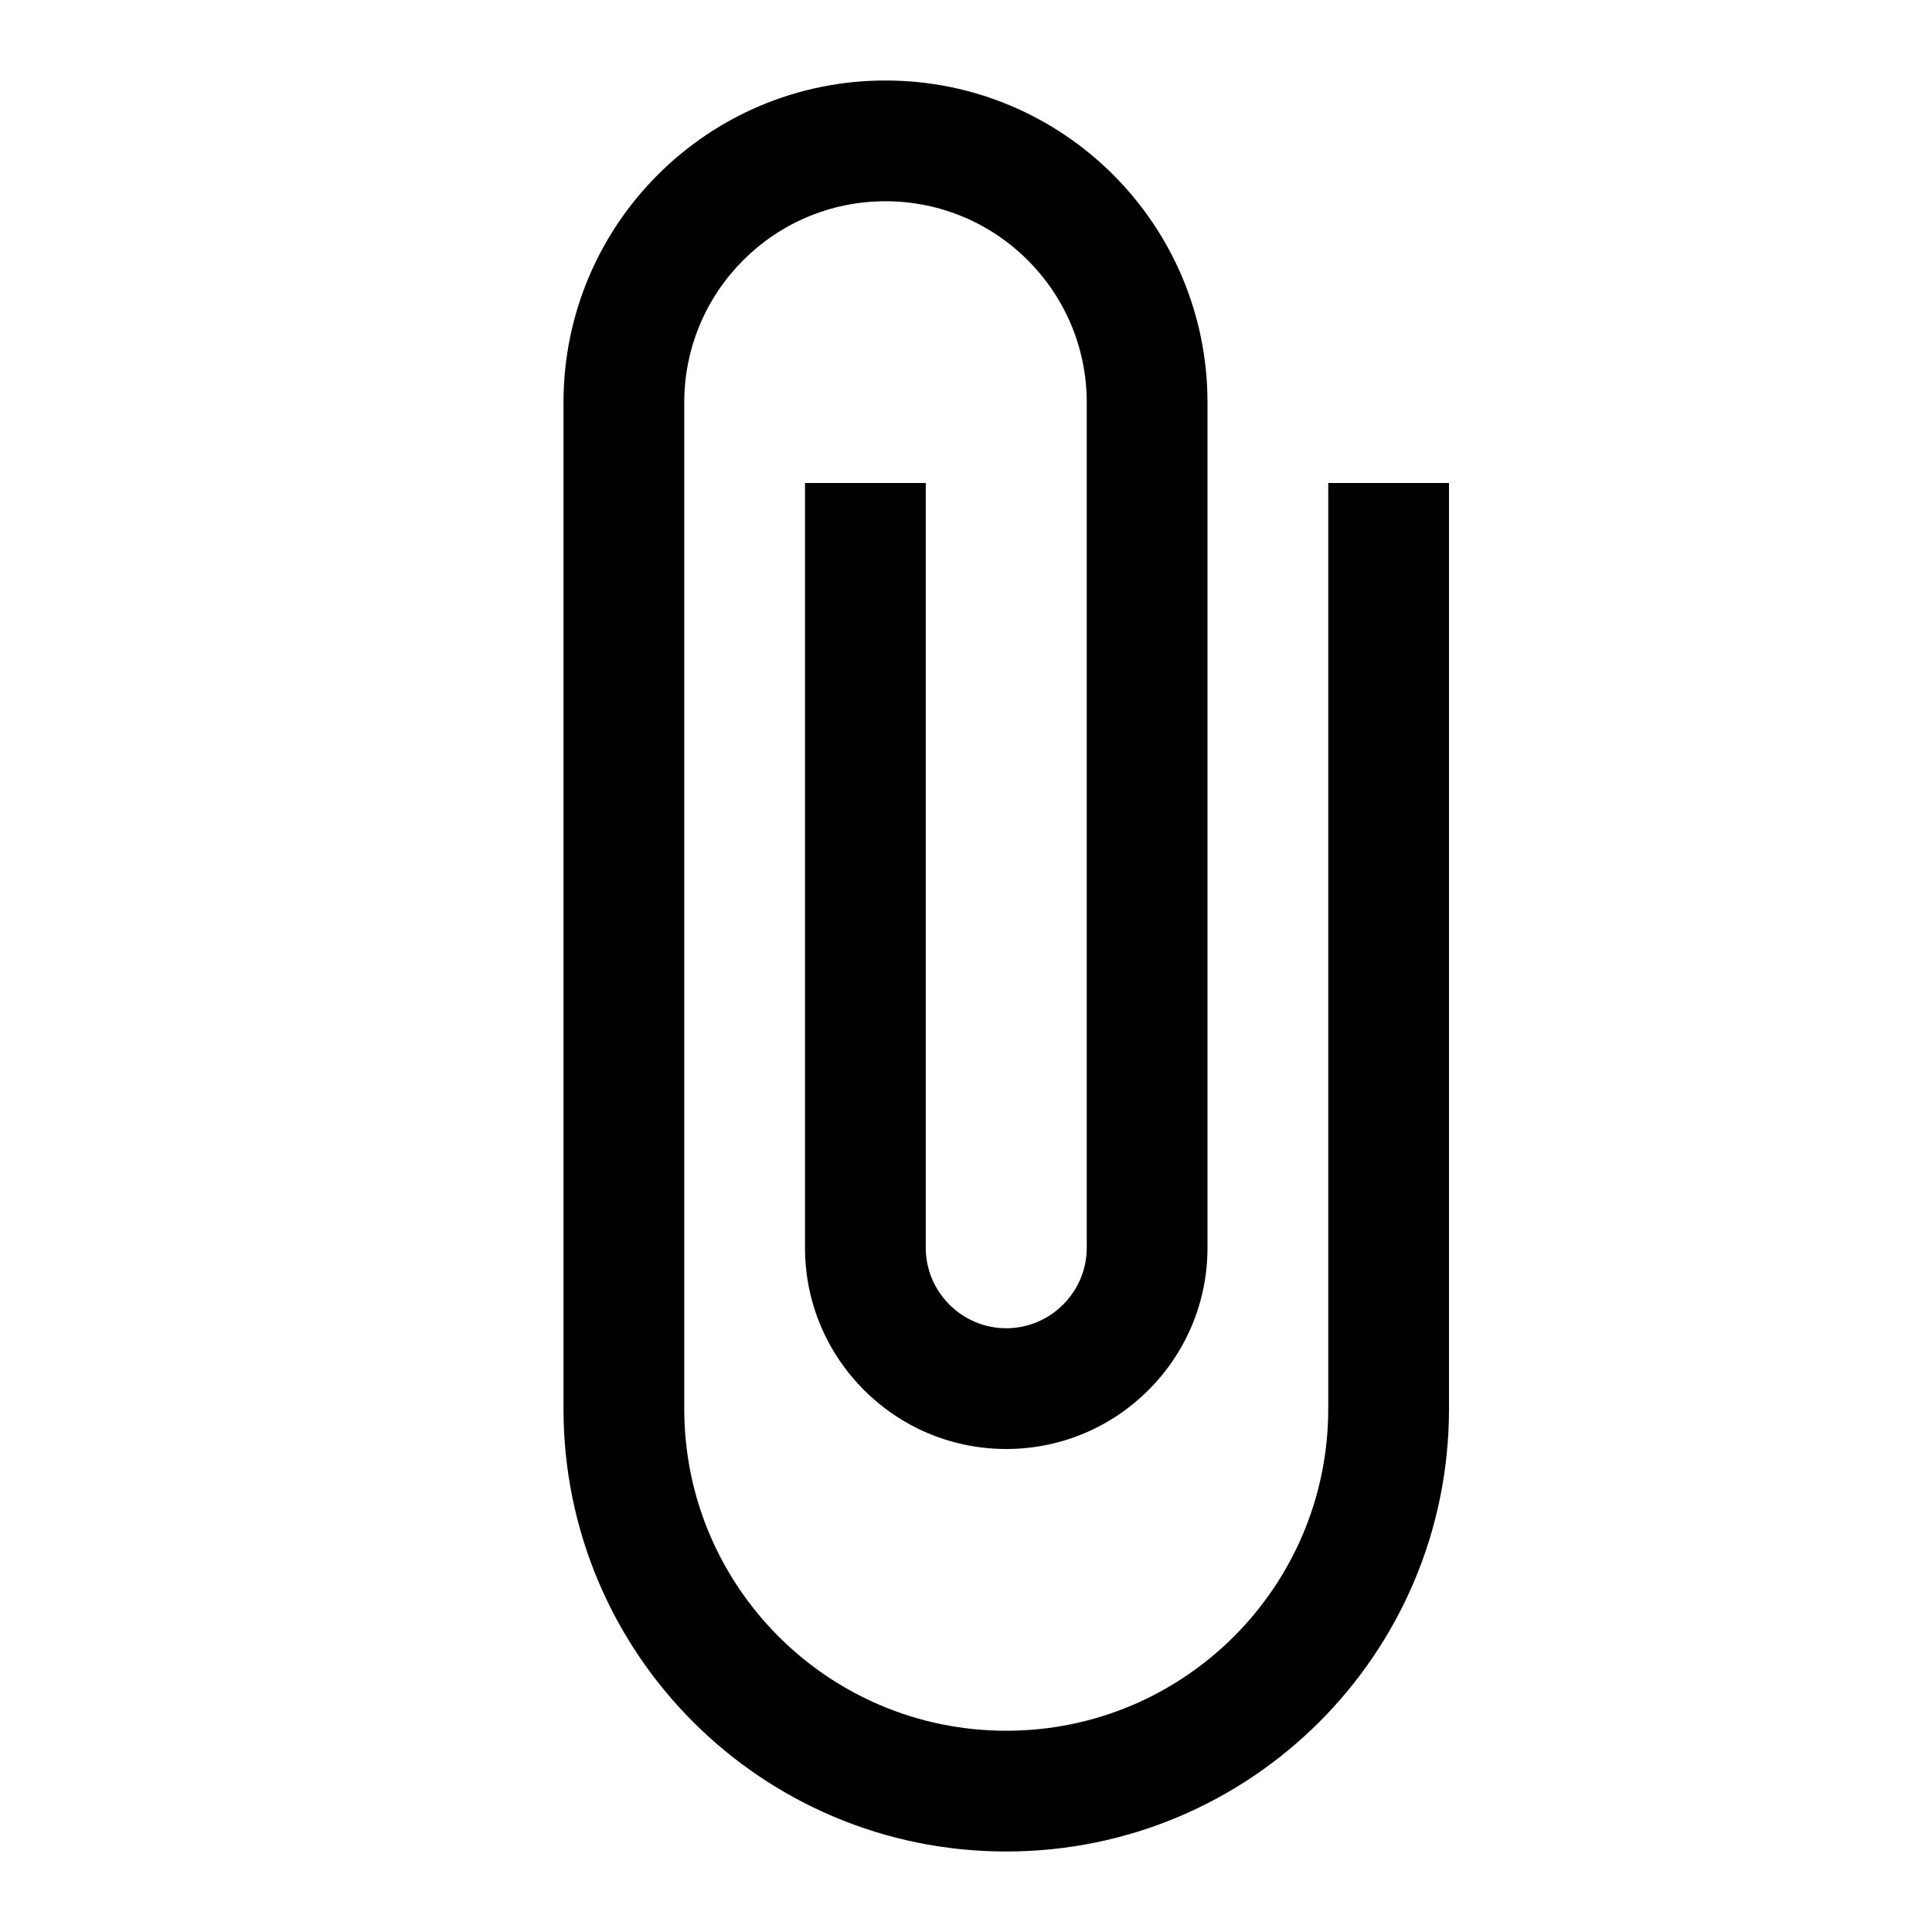
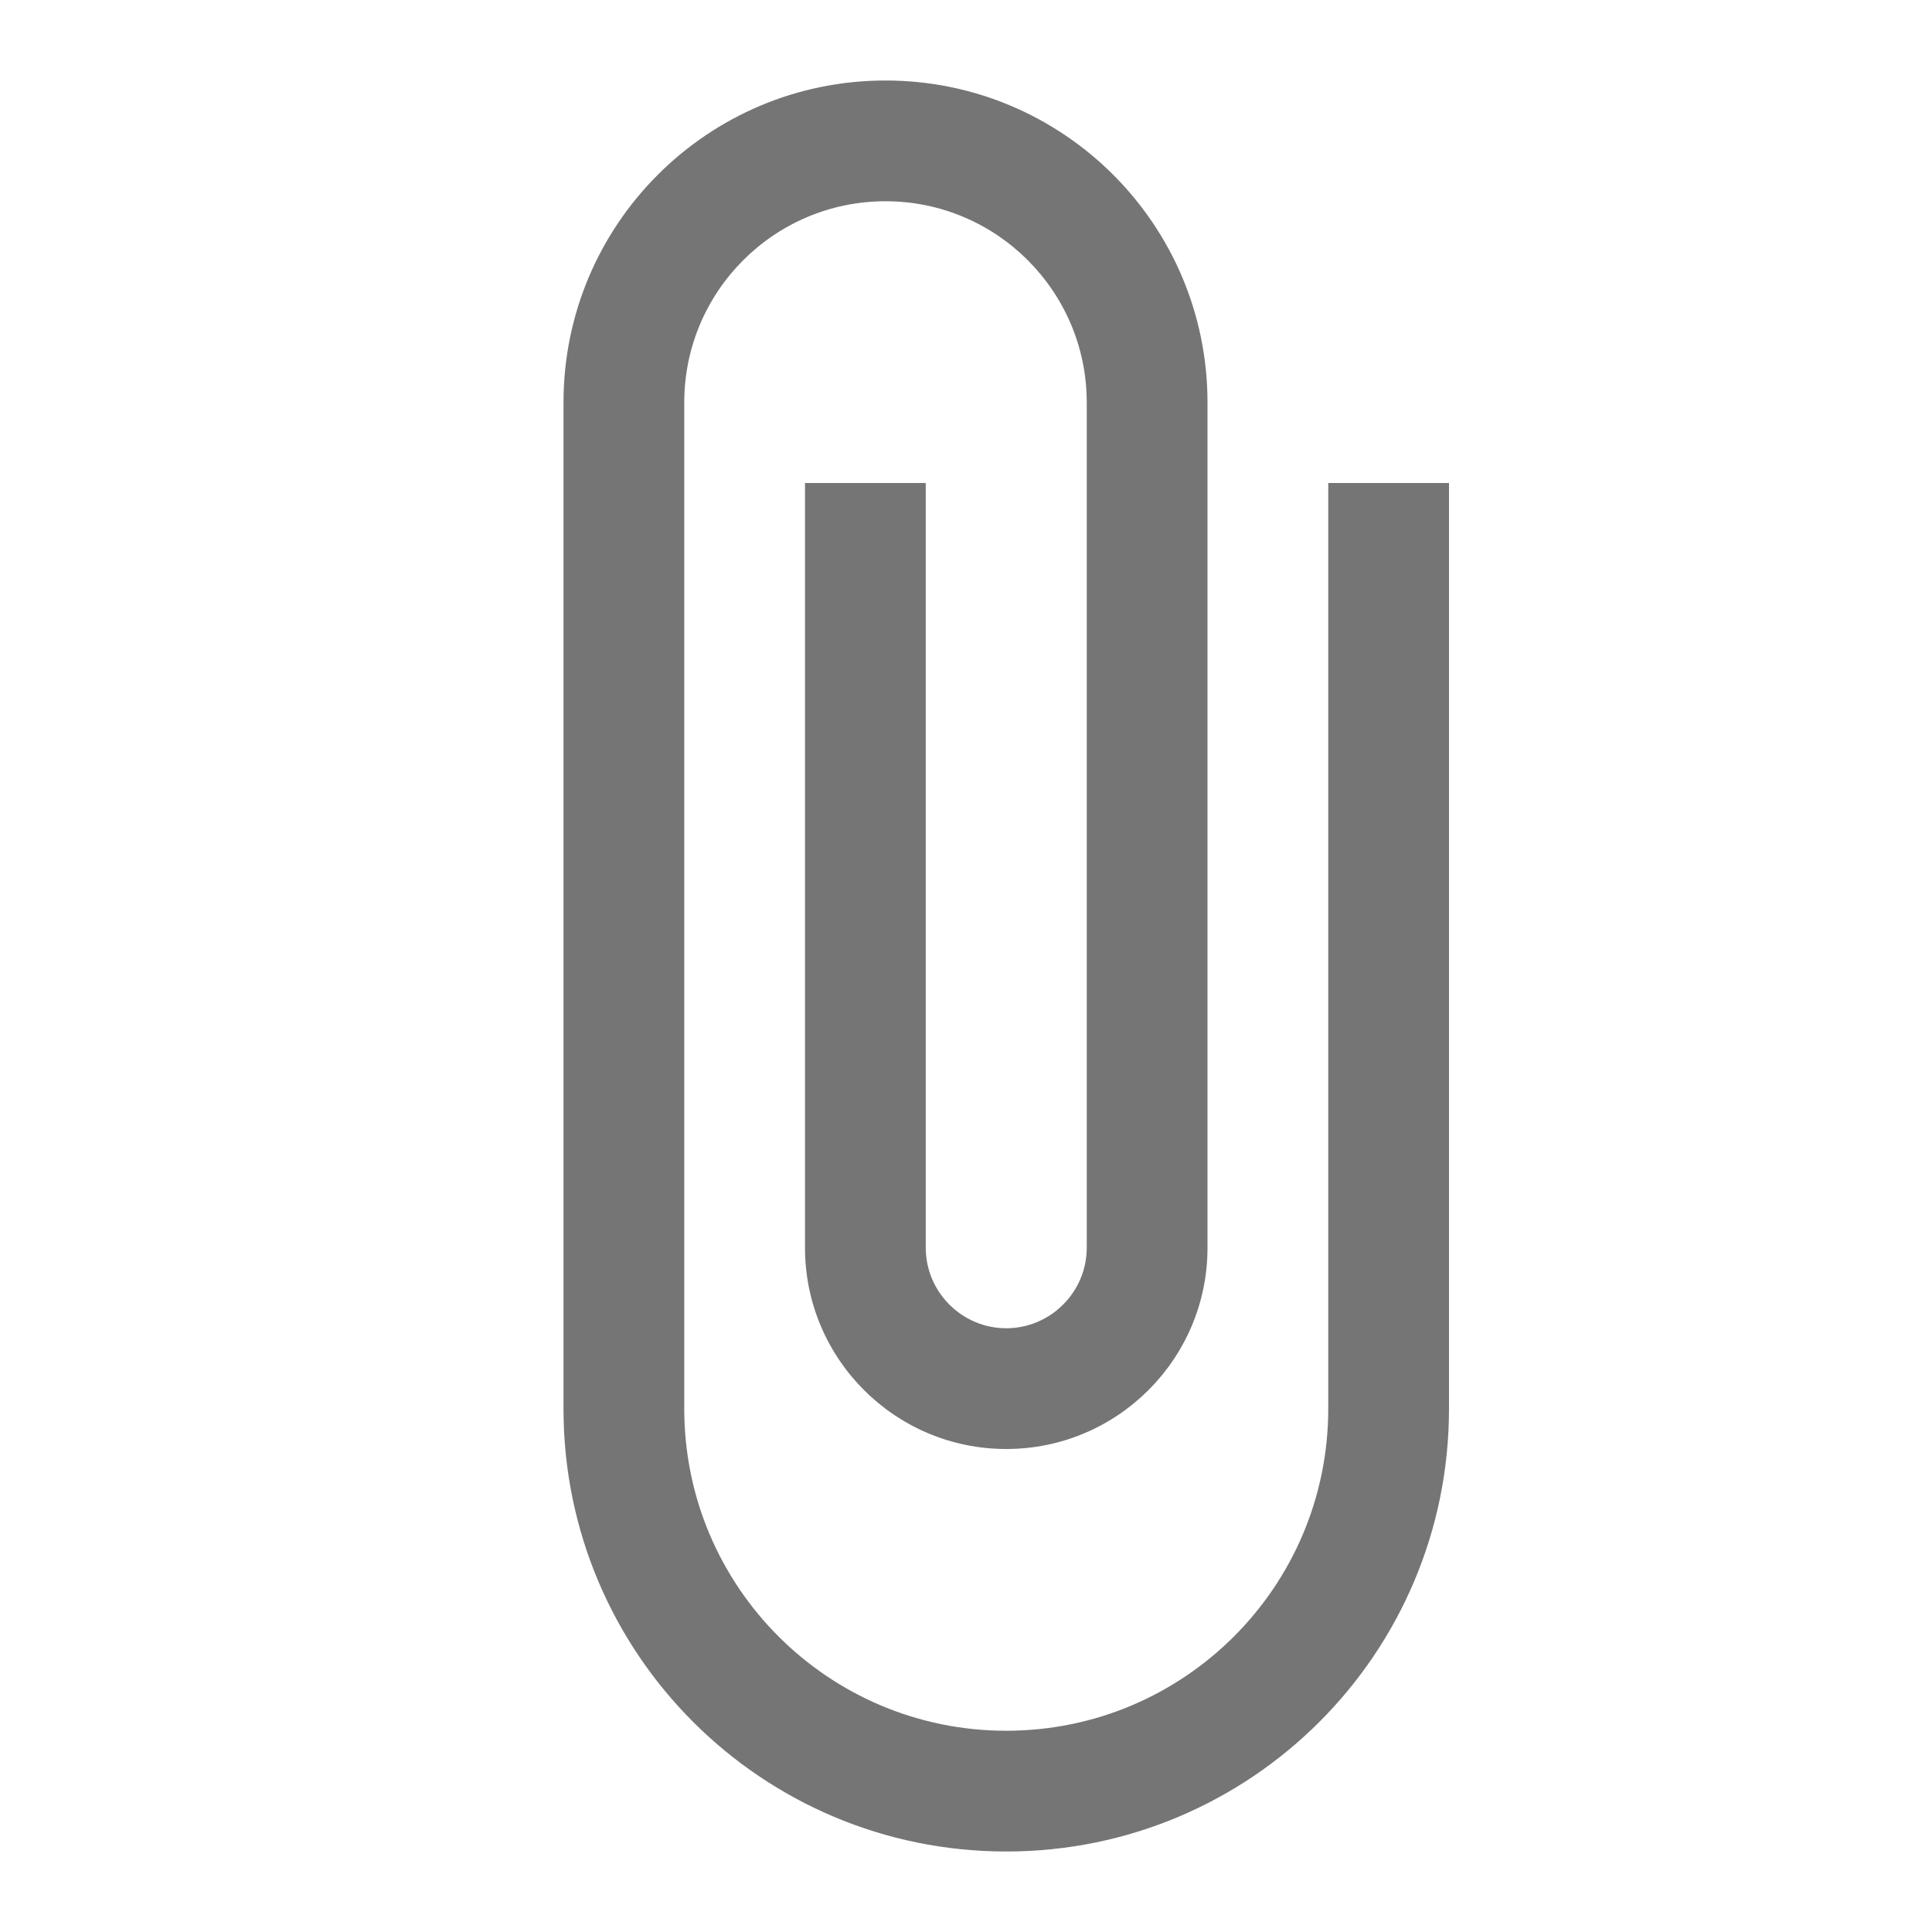
<svg xmlns="http://www.w3.org/2000/svg" width="20" height="20" viewBox="0 0 24 24">
-   <path d="M16.5 6v11.5c0 2.21-1.79 4-4 4s-4-1.79-4-4v-12.5c0-1.38 1.12-2.5 2.5-2.5s2.5 1.12 2.5 2.5v10.5c0 .55-.45 1-1 1s-1-.45-1-1v-9.5h-1.5v9.5c0 1.38 1.12 2.5 2.5 2.5s2.5-1.12 2.5-2.5v-10.5c0-2.21-1.79-4-4-4s-4 1.79-4 4v12.5c0 3.04 2.46 5.5 5.5 5.5s5.5-2.46 5.5-5.5v-11.5h-1.5z" />
+   <path d="M16.5 6v11.5c0 2.21-1.79 4-4 4s-4-1.79-4-4v-12.5c0-1.38 1.12-2.5 2.5-2.5s2.5 1.12 2.5 2.5v10.5c0 .55-.45 1-1 1s-1-.45-1-1v-9.5h-1.5v9.5c0 1.38 1.12 2.5 2.5 2.5s2.5-1.12 2.5-2.5v-10.5c0-2.21-1.79-4-4-4s-4 1.79-4 4v12.5c0 3.04 2.46 5.5 5.5 5.5s5.5-2.46 5.5-5.5v-11.5h-1.5z" fill="#757575" />
  <path d="M0 0h24v24h-24z" fill="none" />
</svg>
